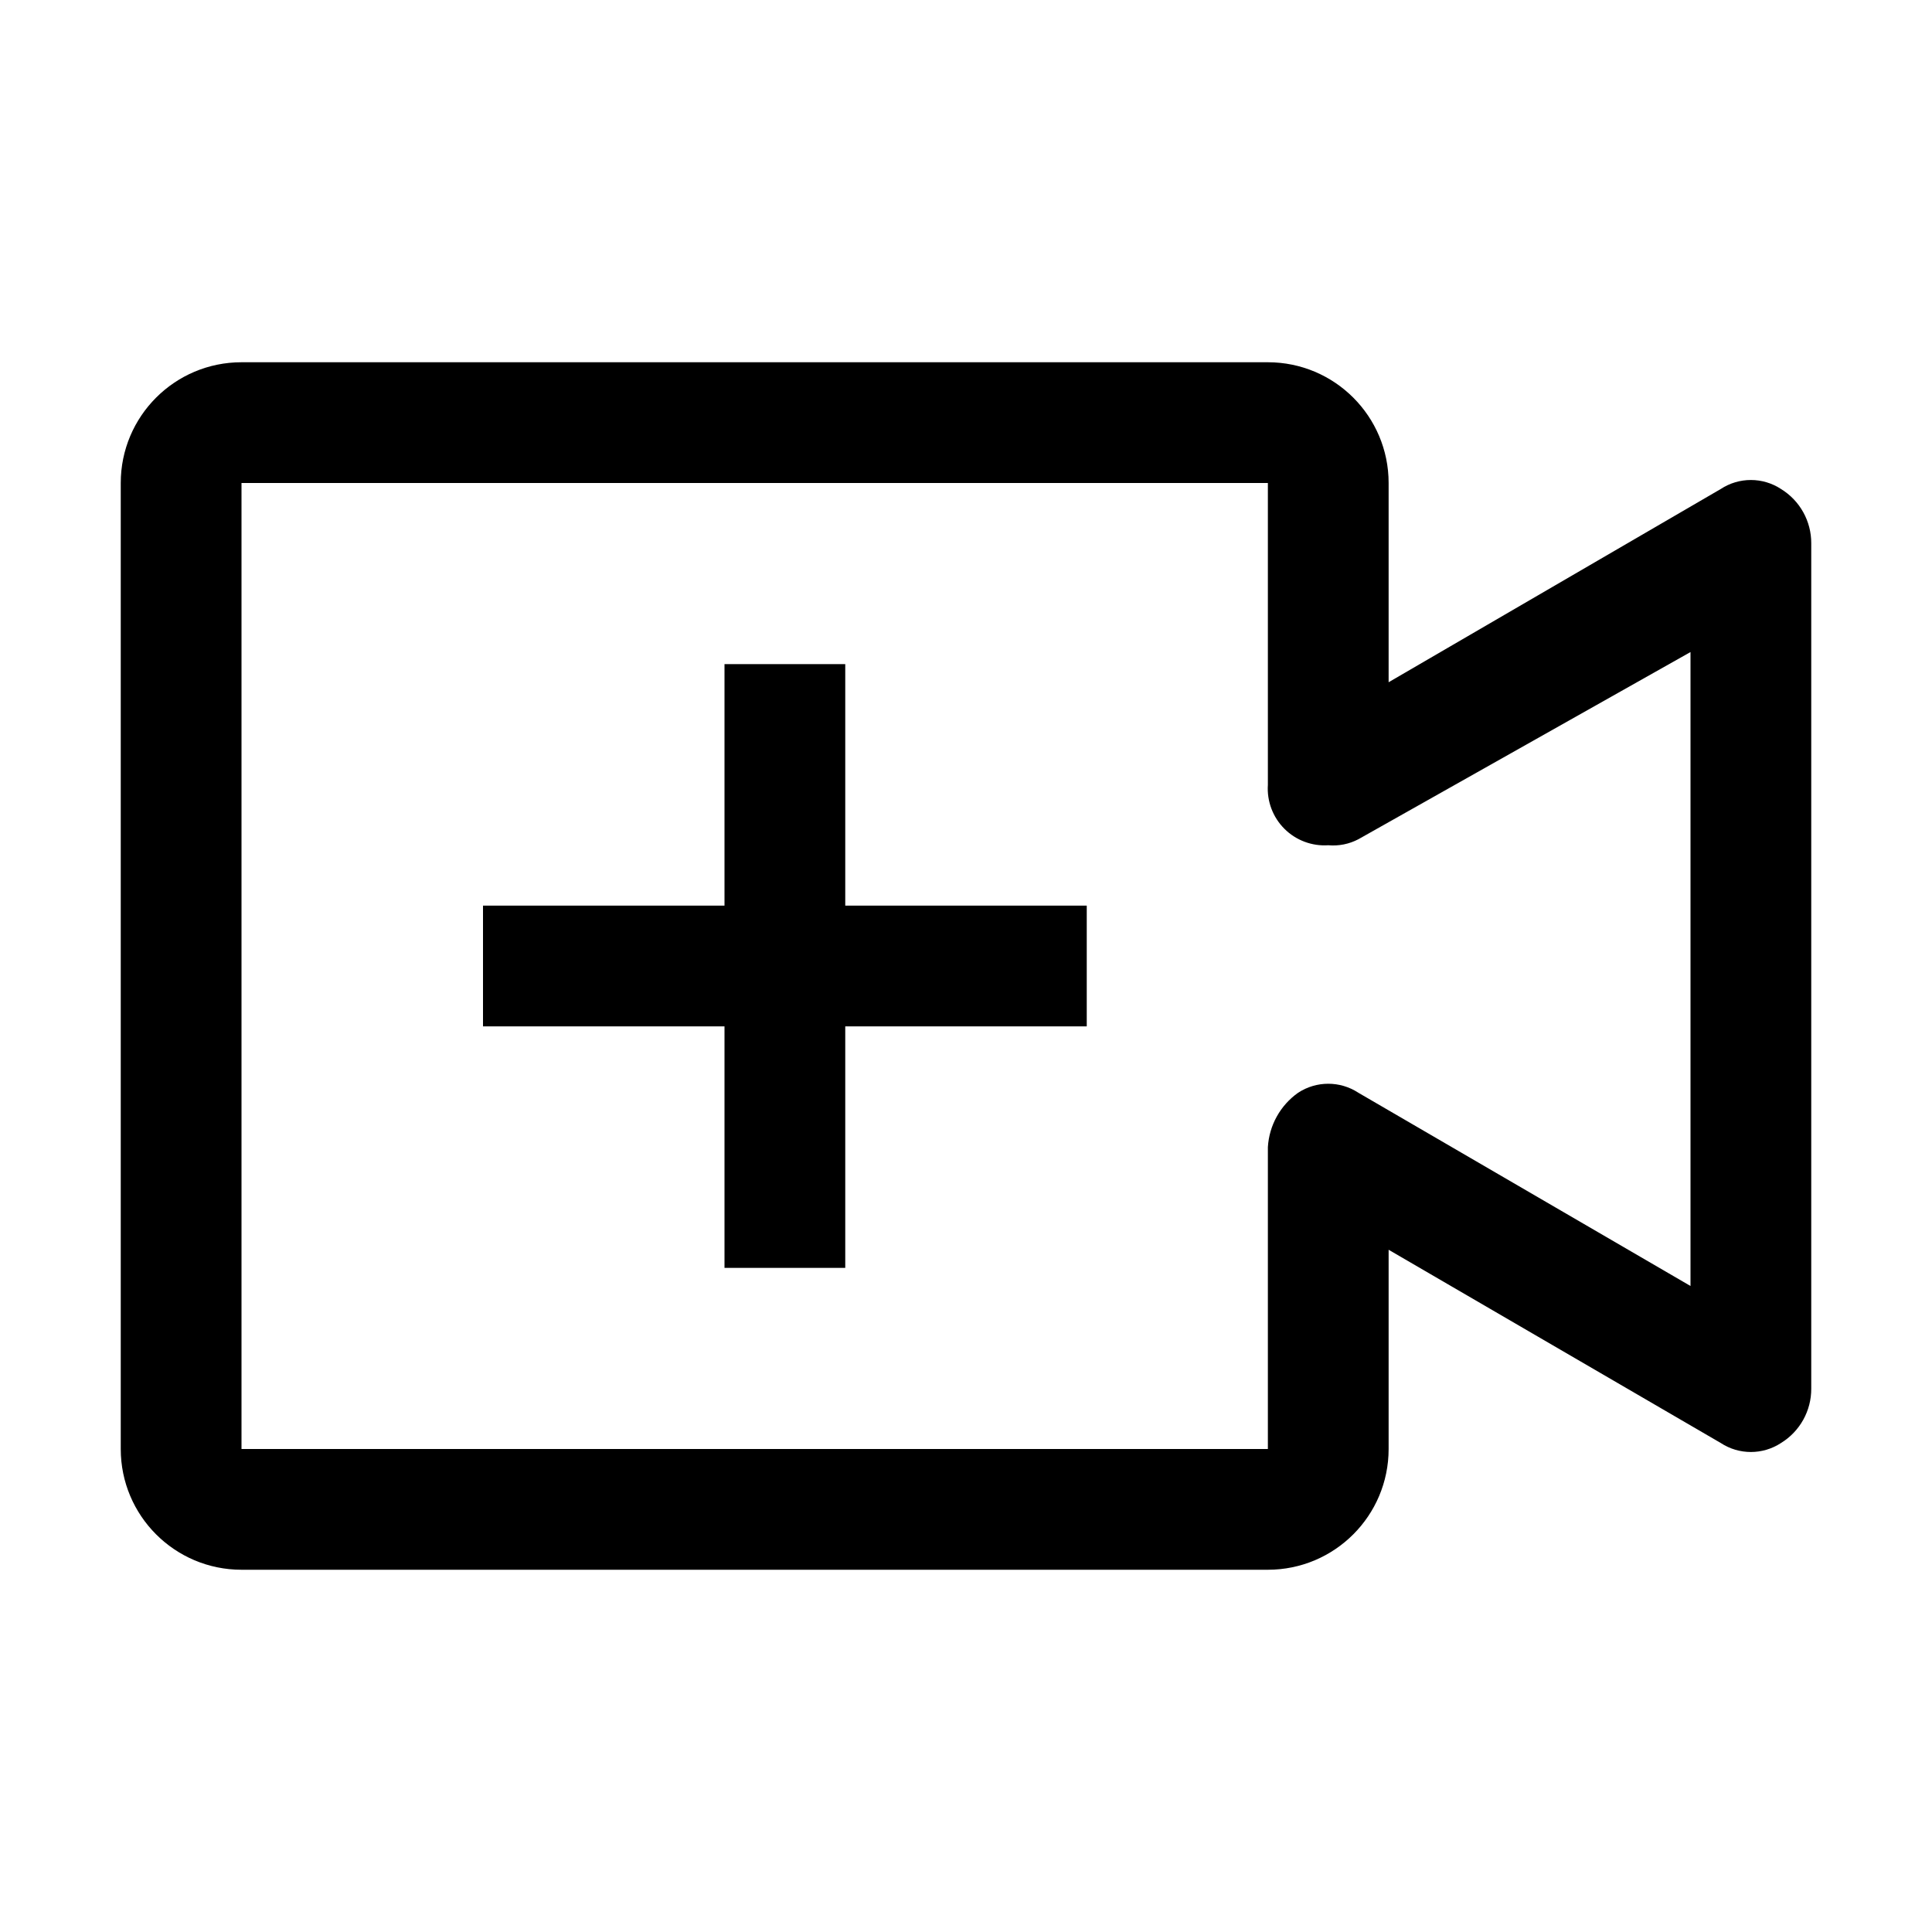
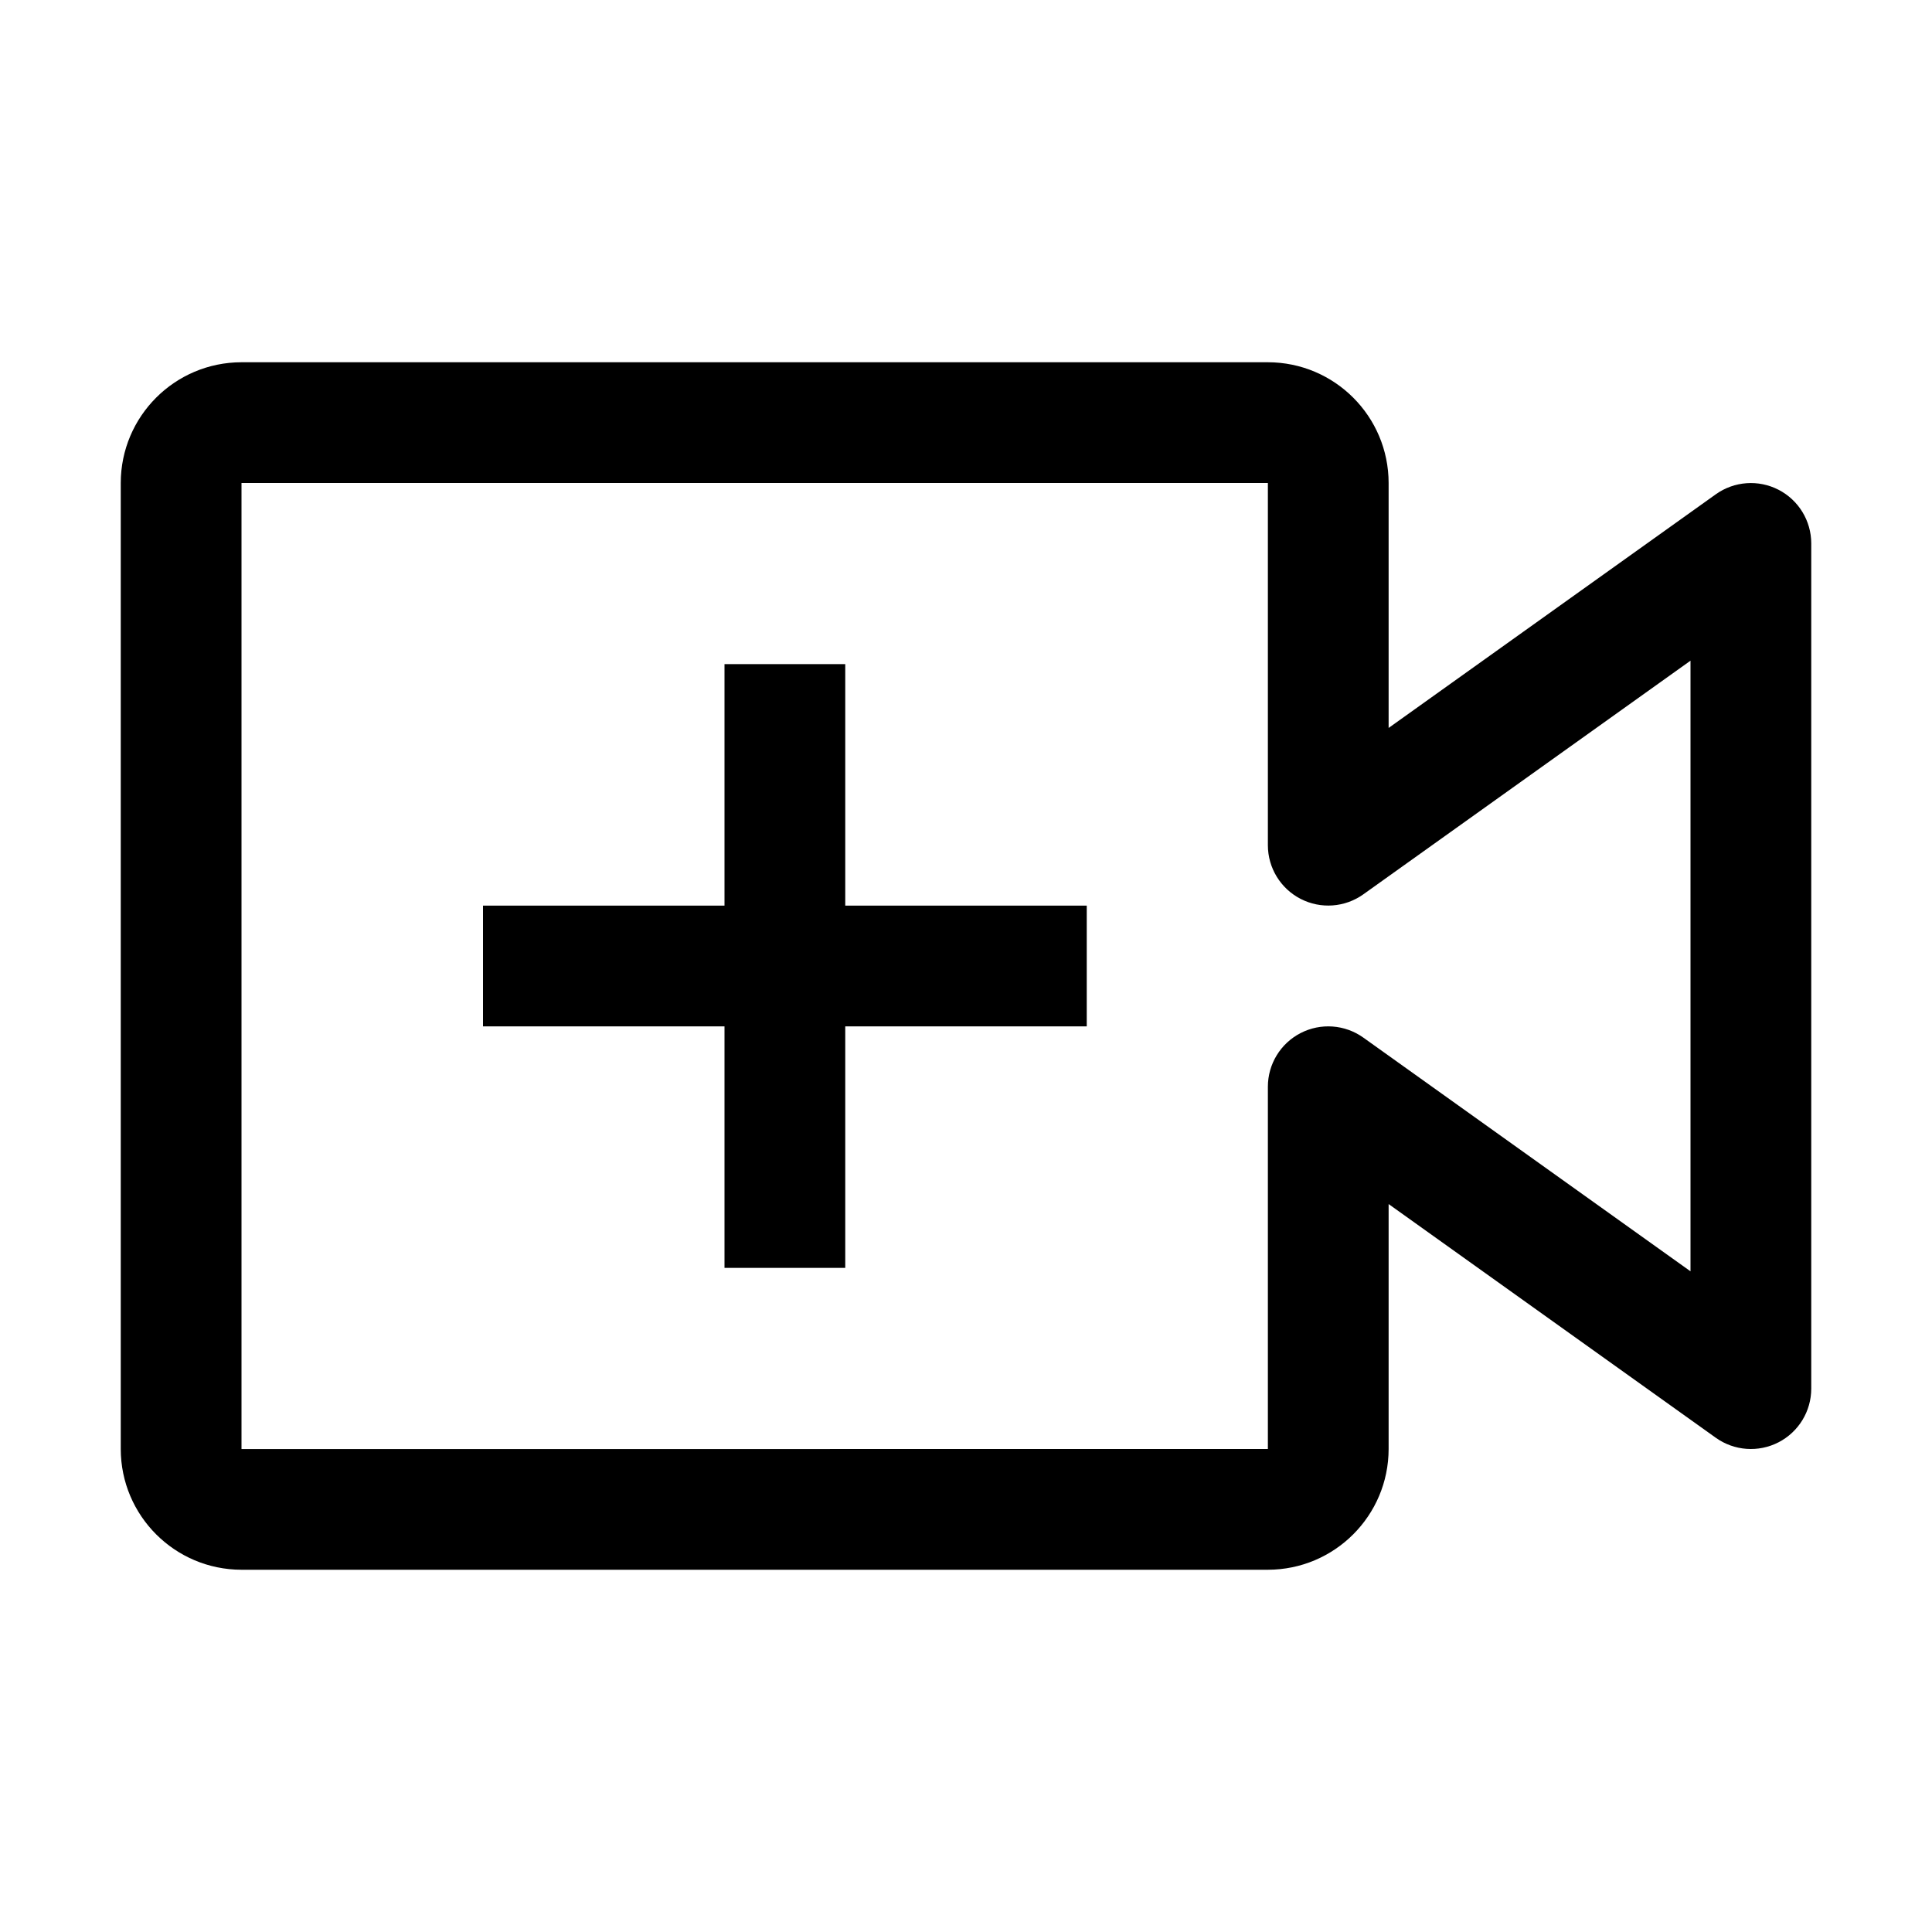
<svg xmlns="http://www.w3.org/2000/svg" id="icon" viewBox="0 0 32 32">
  <defs>
    <style>.cls-1{fill:none;}</style>
  </defs>
  <polygon points="18 15 14 15 14 11 12 11 12 15 8 15 8 17 12 17 12 21 14 21 14 17 18 17 18 15" />
-   <path d="M29.5,8.1a.91.91,0,0,0-1,0L23,11.3V8a2,2,0,0,0-2-2H4A2,2,0,0,0,2,8V24a2,2,0,0,0,2,2H21a2,2,0,0,0,2-2V20.7l5.5,3.2a.91.91,0,0,0,1,0A1.05,1.05,0,0,0,30,23V9A1.05,1.05,0,0,0,29.5,8.1ZM28,21.3l-5.5-3.2a.91.91,0,0,0-1,0,1.19,1.19,0,0,0-.5.9v5H4V8H21v5a.94.94,0,0,0,1,1,.9.9,0,0,0,.5-.1L28,10.8Z" />
+   <path d="M21,26H4a2.002,2.002,0,0,1-2-2V8A2.002,2.002,0,0,1,4,6H21a2.002,2.002,0,0,1,2,2v4.057l5.419-3.87A1.0 1,0,0,1,30,9V23a1.0 1,0,0,1-1.581.814L23,19.943V24A2.002,2.002,0,0,1,21,26ZM4,8V24.001L21,24V18a1.0 1,0,0,1,1.581-.814L28,21.057V10.943l-5.419,3.87A1.0 1,0,0,1,21,14V8Z" />
  <rect id="_Transparent_Rectangle_" data-name="&lt;Transparent Rectangle&gt;" class="cls-1" width="32" height="32" />
</svg>
